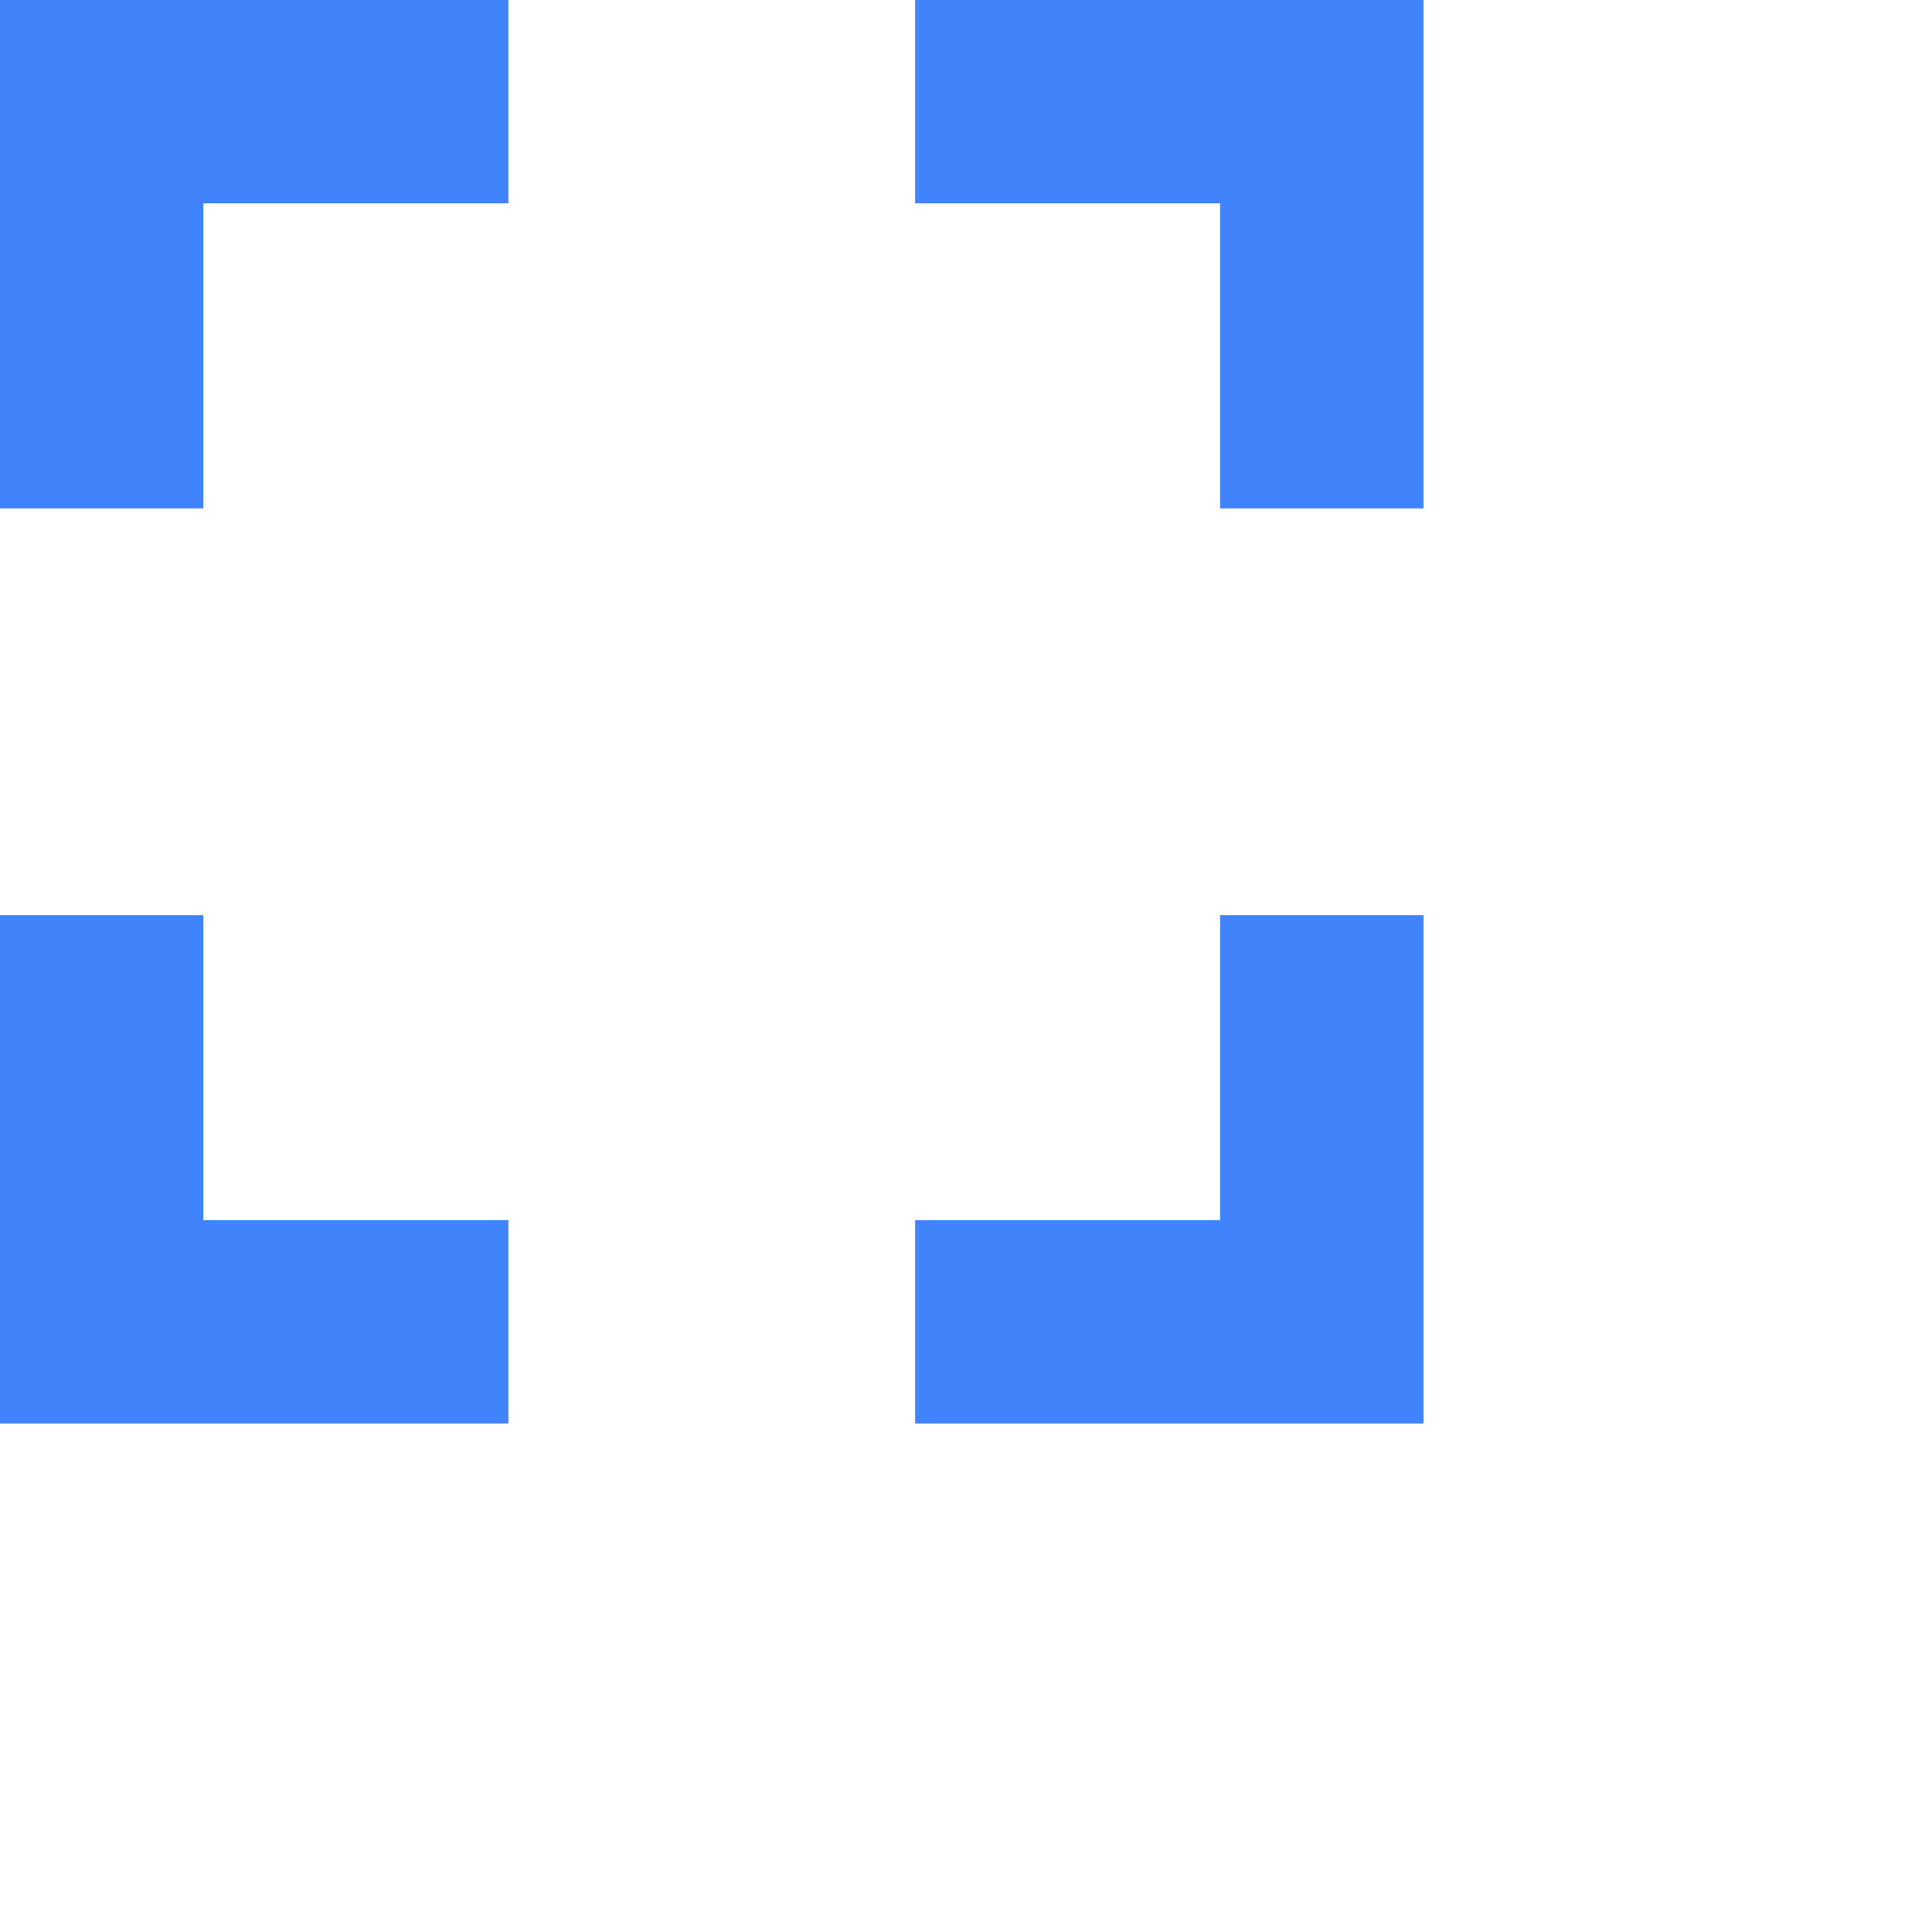
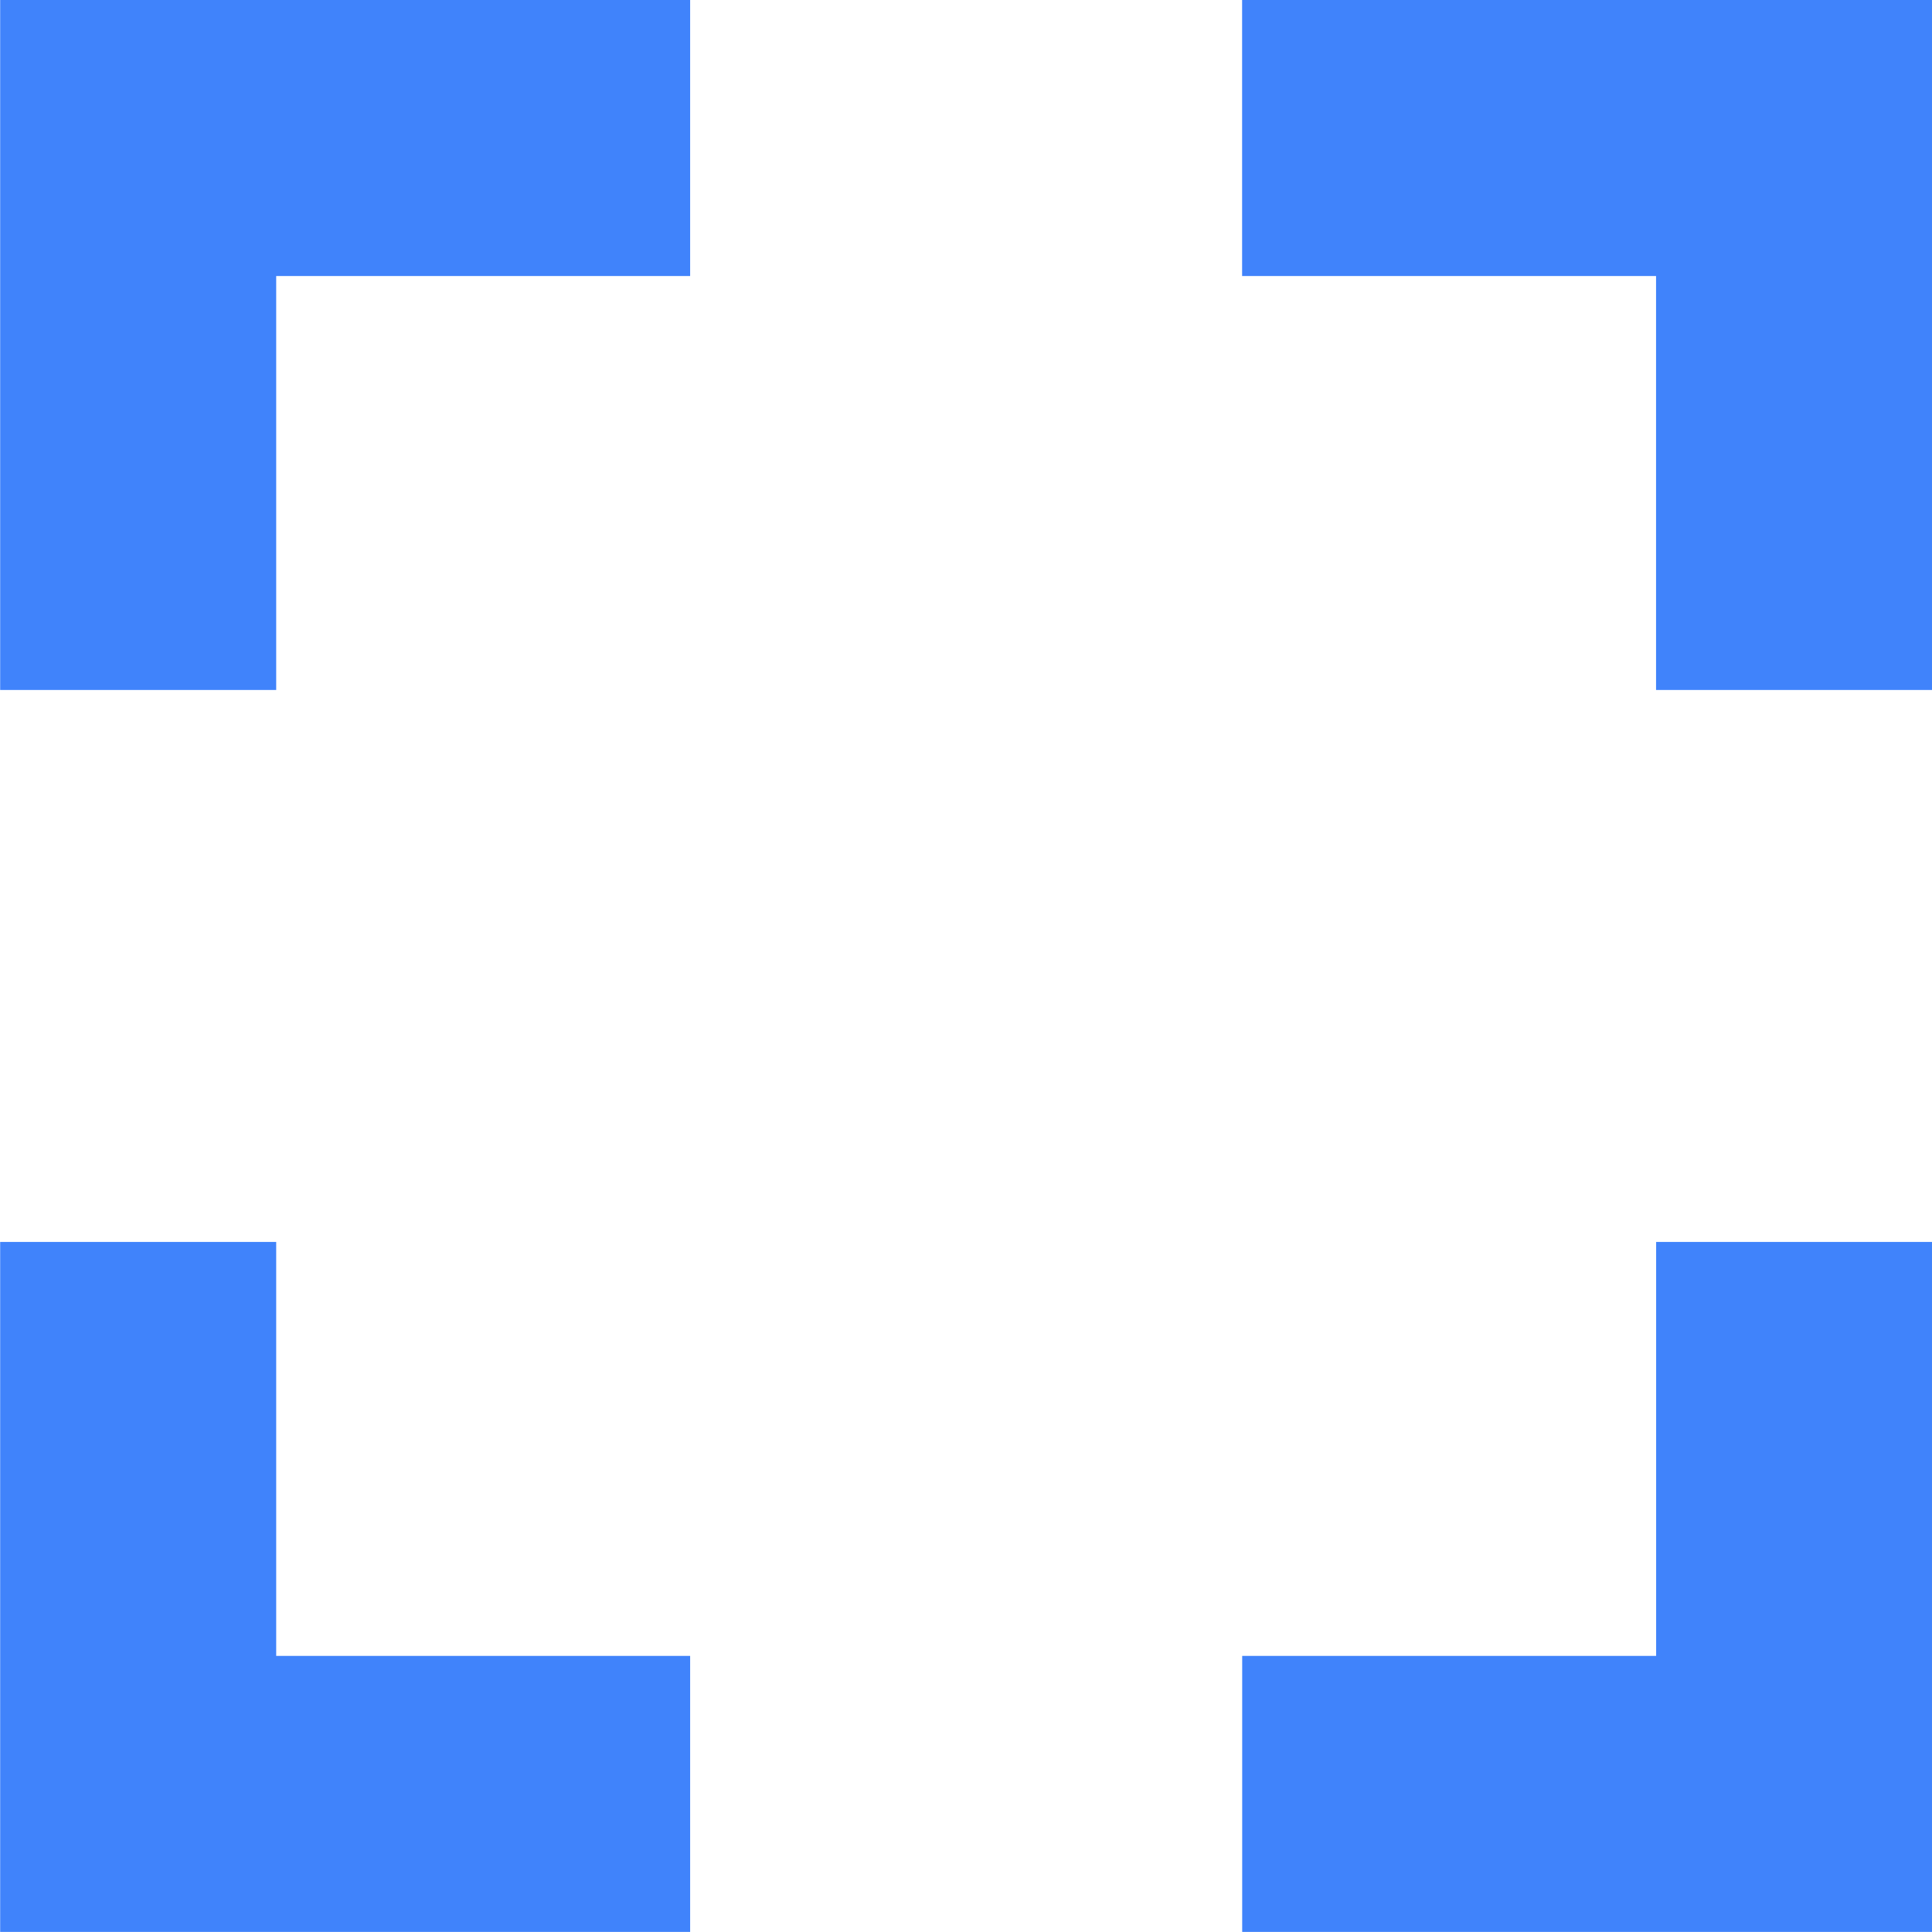
- <svg xmlns="http://www.w3.org/2000/svg" width="31" height="31" viewBox="5 5 19 19">
-   <path d="M7 14H5v5h5v-2H7v-3zm-2-4h2V7h3V5H5v5zm12 7h-3v2h5v-5h-2v3zM14 5v2h3v3h2V5h-5z" fill="#4083FB" fill-rule="evenodd" />
+ <svg xmlns="http://www.w3.org/2000/svg" width="23" height="23" viewBox="0 0 23 23">
+   <path d="M 3.288,14.785 H 0.002 v 8.214 H 8.216 V 19.713 H 3.288 Z M 0.002,8.214 H 3.288 V 3.286 H 8.216 V 6.77e-6 H 0.002 Z M 19.716,19.713 h -4.928 v 3.286 h 8.214 V 14.785 H 19.716 Z M 14.787,6.77e-6 V 3.286 h 4.928 v 4.928 h 3.286 V 6.77e-6 Z" fill="#4083fb" fill-rule="evenodd" />
</svg>
